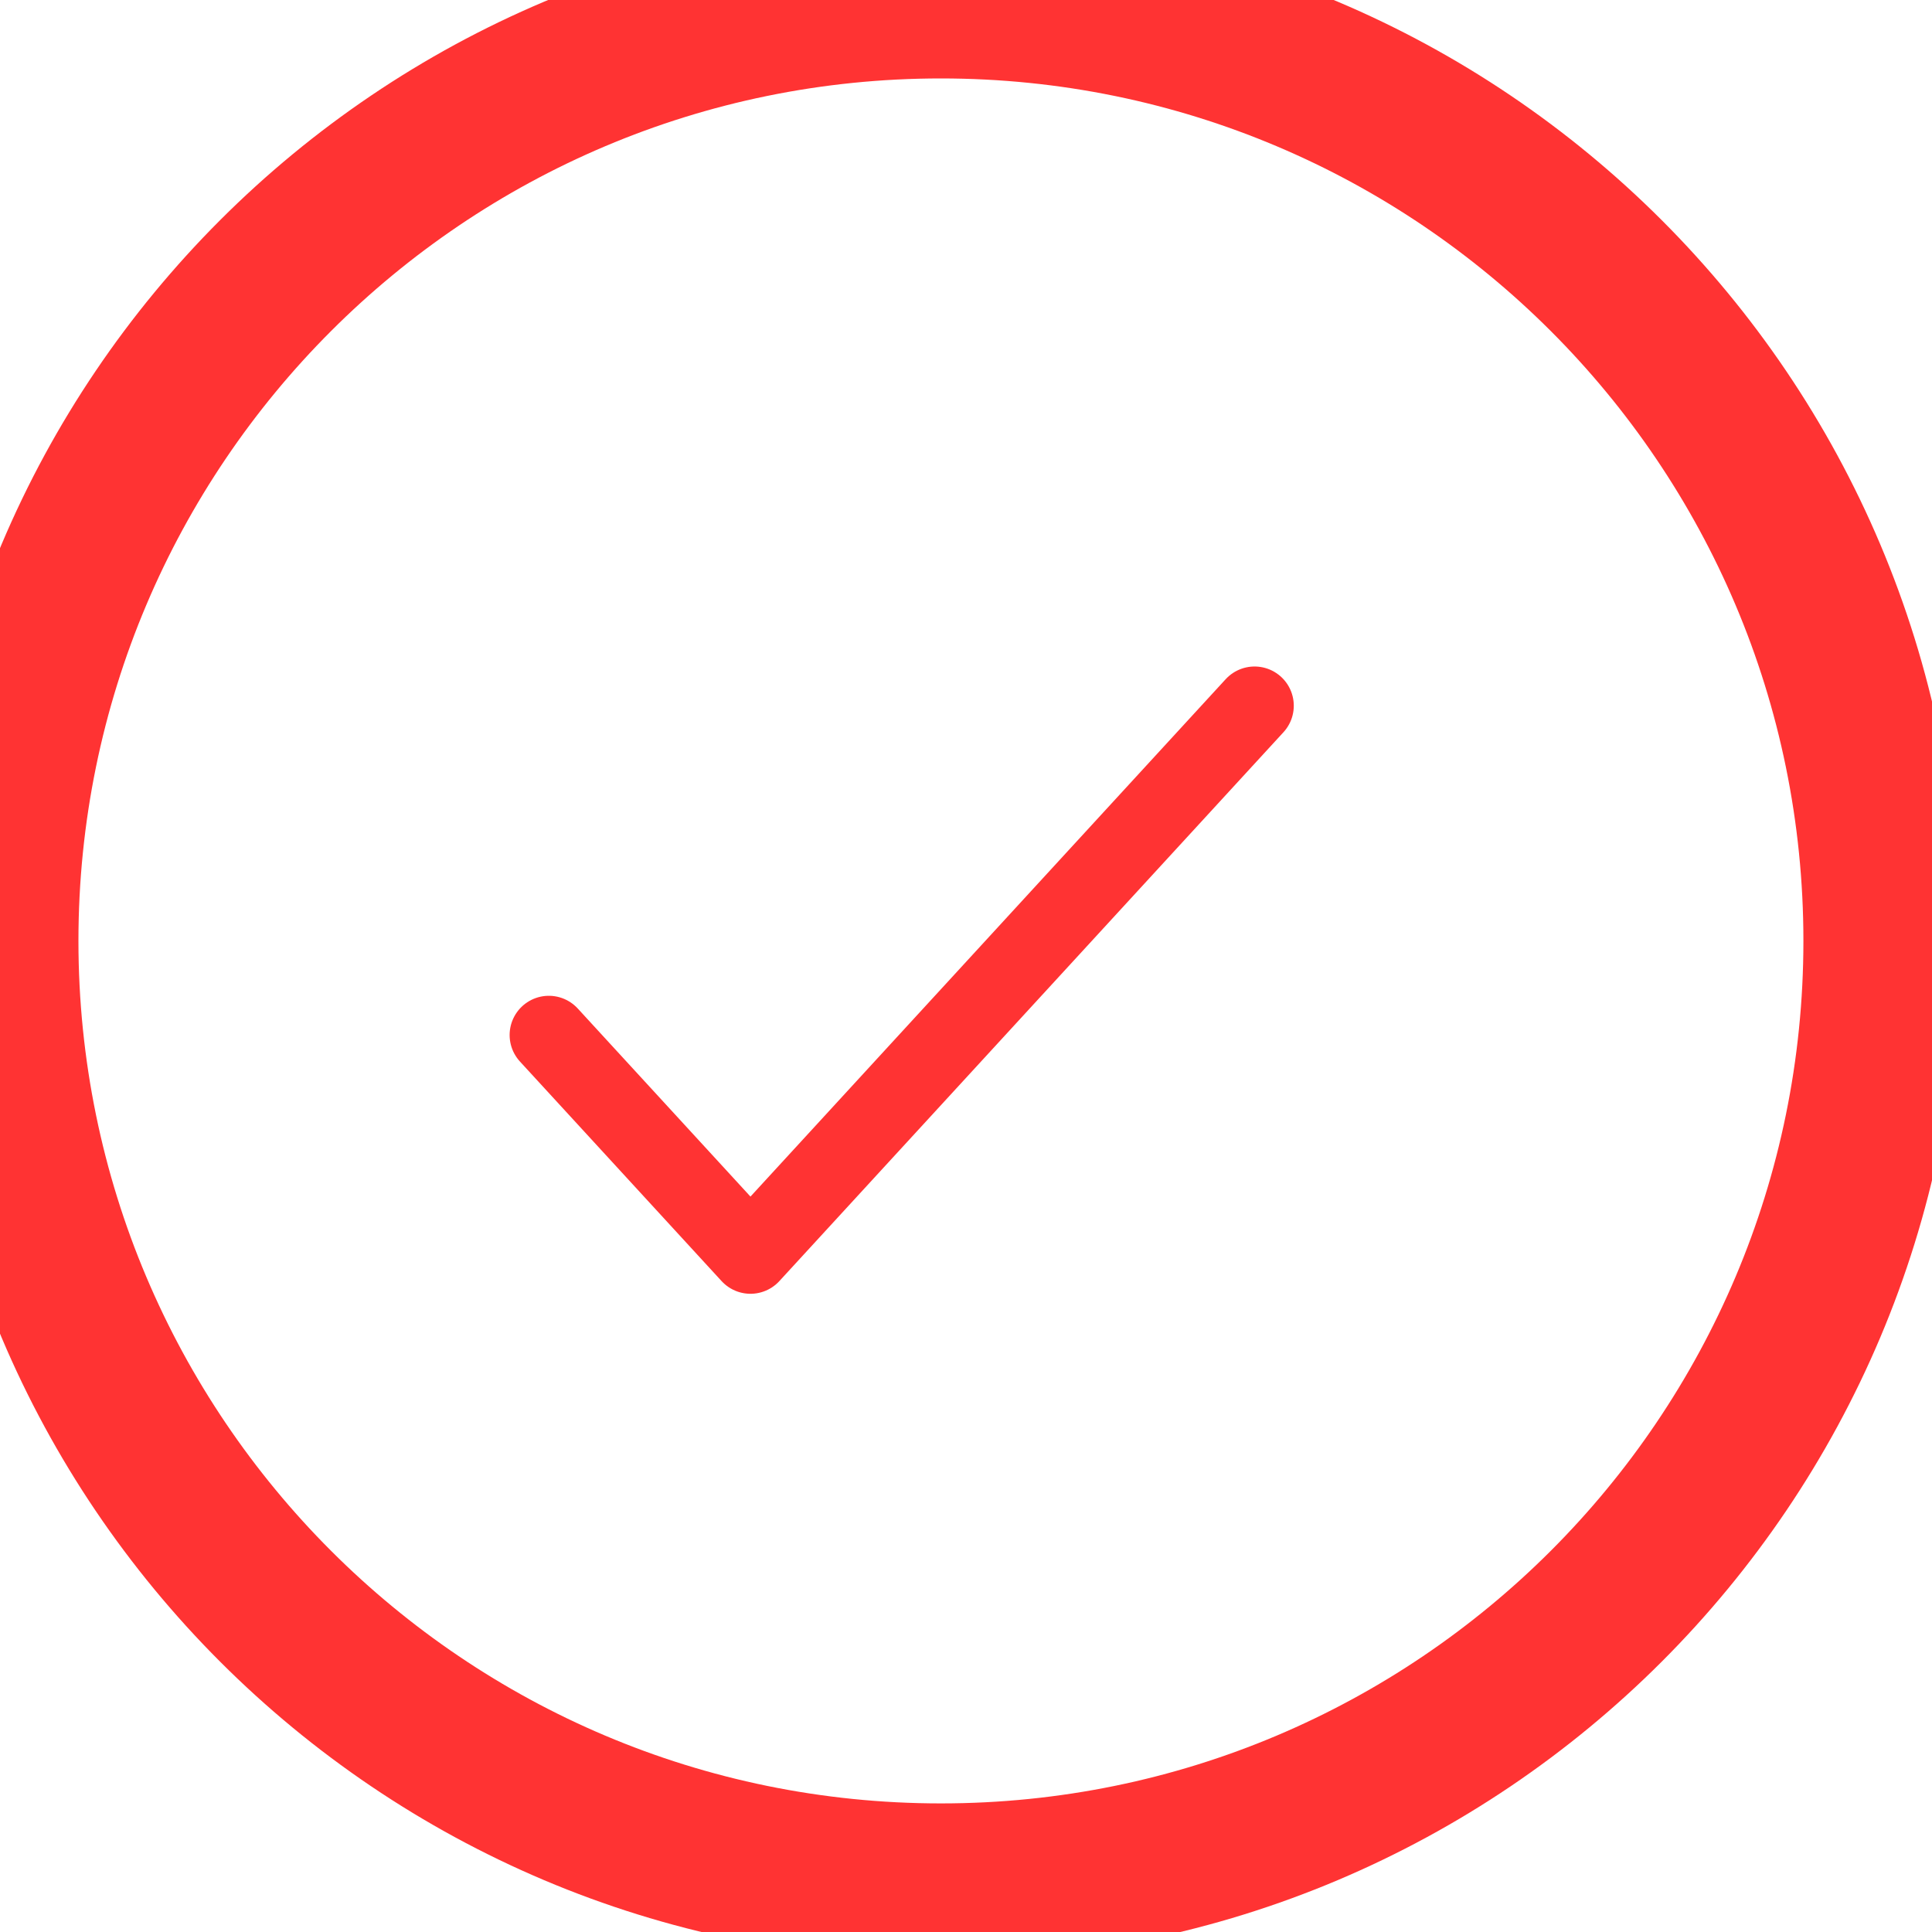
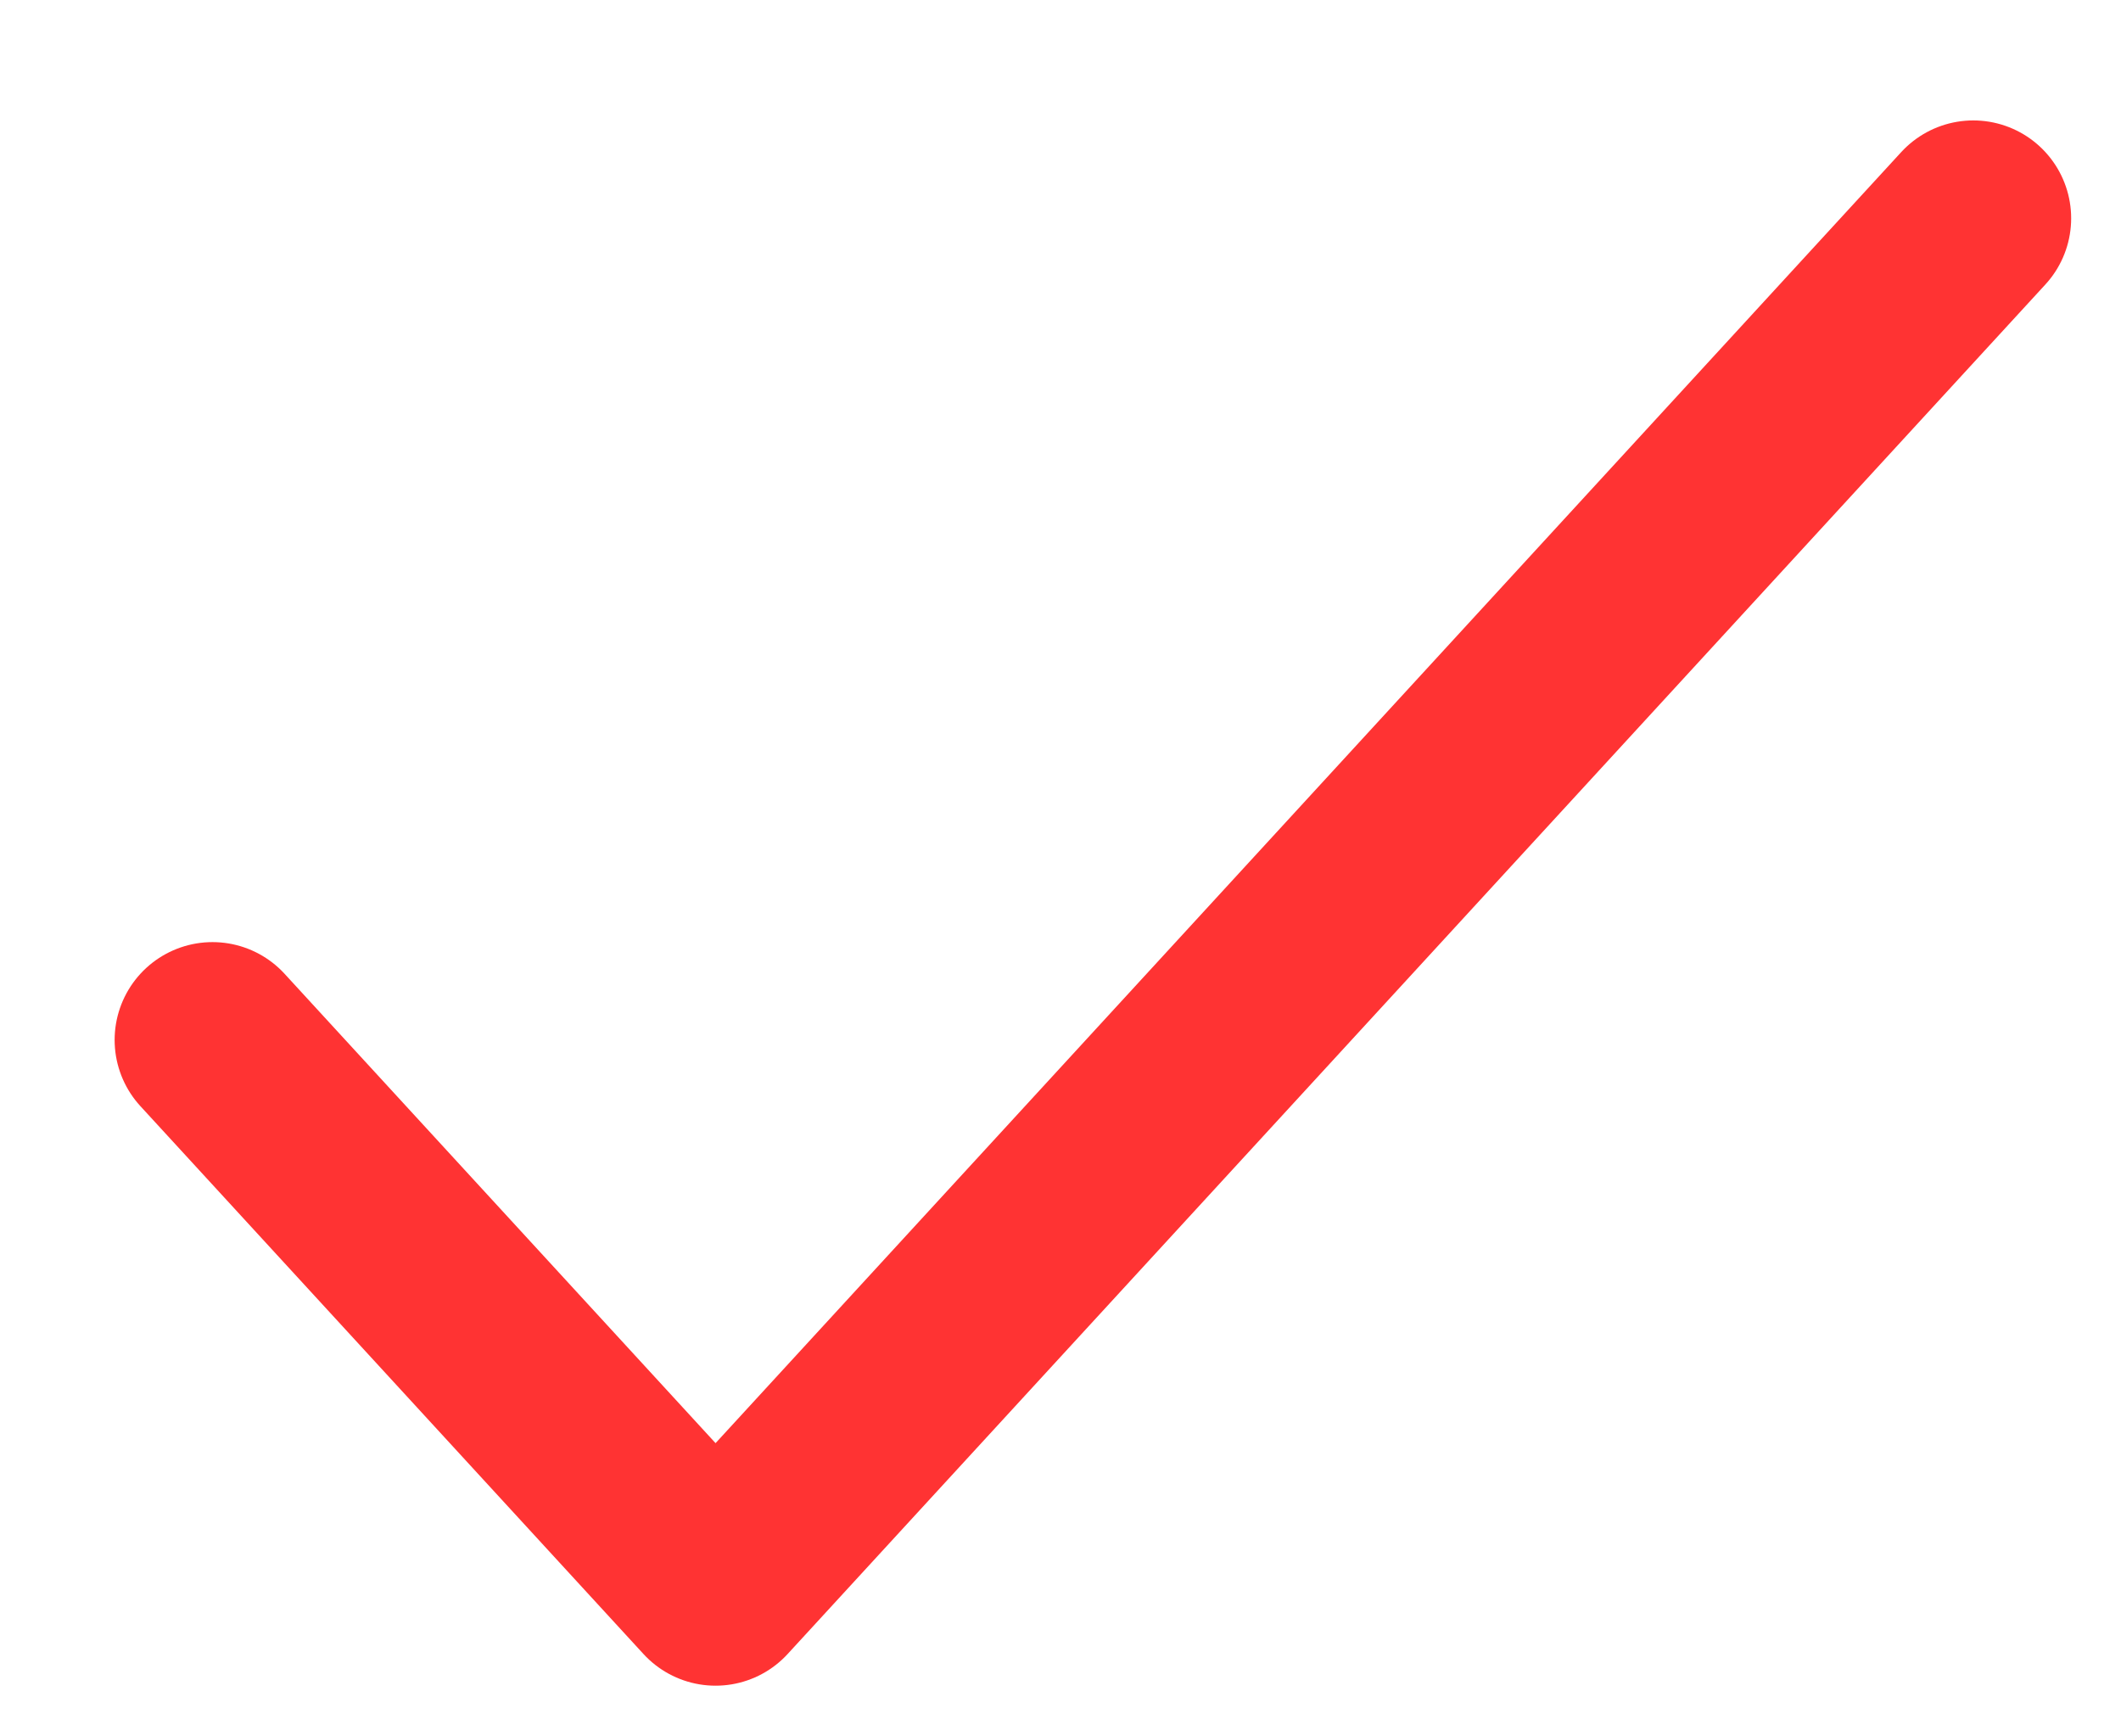
- <svg xmlns="http://www.w3.org/2000/svg" width="25" height="25" viewBox="0 0 25 25" fill="none">
-   <path d="M7.102 13.393L9.711 16.234L16.234 9.132" stroke="#FF3333" stroke-width="1.015" stroke-linecap="round" stroke-linejoin="round" />
-   <path d="M12.175 23.336C6.012 23.336 1.015 18.34 1.015 12.175H-1.015C-1.015 19.46 4.891 25.366 12.175 25.366V23.336ZM23.336 12.175C23.336 18.34 18.34 23.336 12.175 23.336V25.366C19.46 25.366 25.366 19.46 25.366 12.175H23.336ZM12.175 1.015C18.34 1.015 23.336 6.012 23.336 12.175H25.366C25.366 4.891 19.46 -1.015 12.175 -1.015V1.015ZM12.175 -1.015C4.891 -1.015 -1.015 4.891 -1.015 12.175H1.015C1.015 6.012 6.012 1.015 12.175 1.015V-1.015Z" fill="#FF3333" />
+ <svg xmlns="http://www.w3.org/2000/svg" width="11" height="9" viewBox="0 0 11 9" fill="none">
+   <path d="M1.102 5.393L3.711 8.234L10.234 1.132" stroke="#FF3333" stroke-width="1.015" stroke-linecap="round" stroke-linejoin="round" />
</svg>
